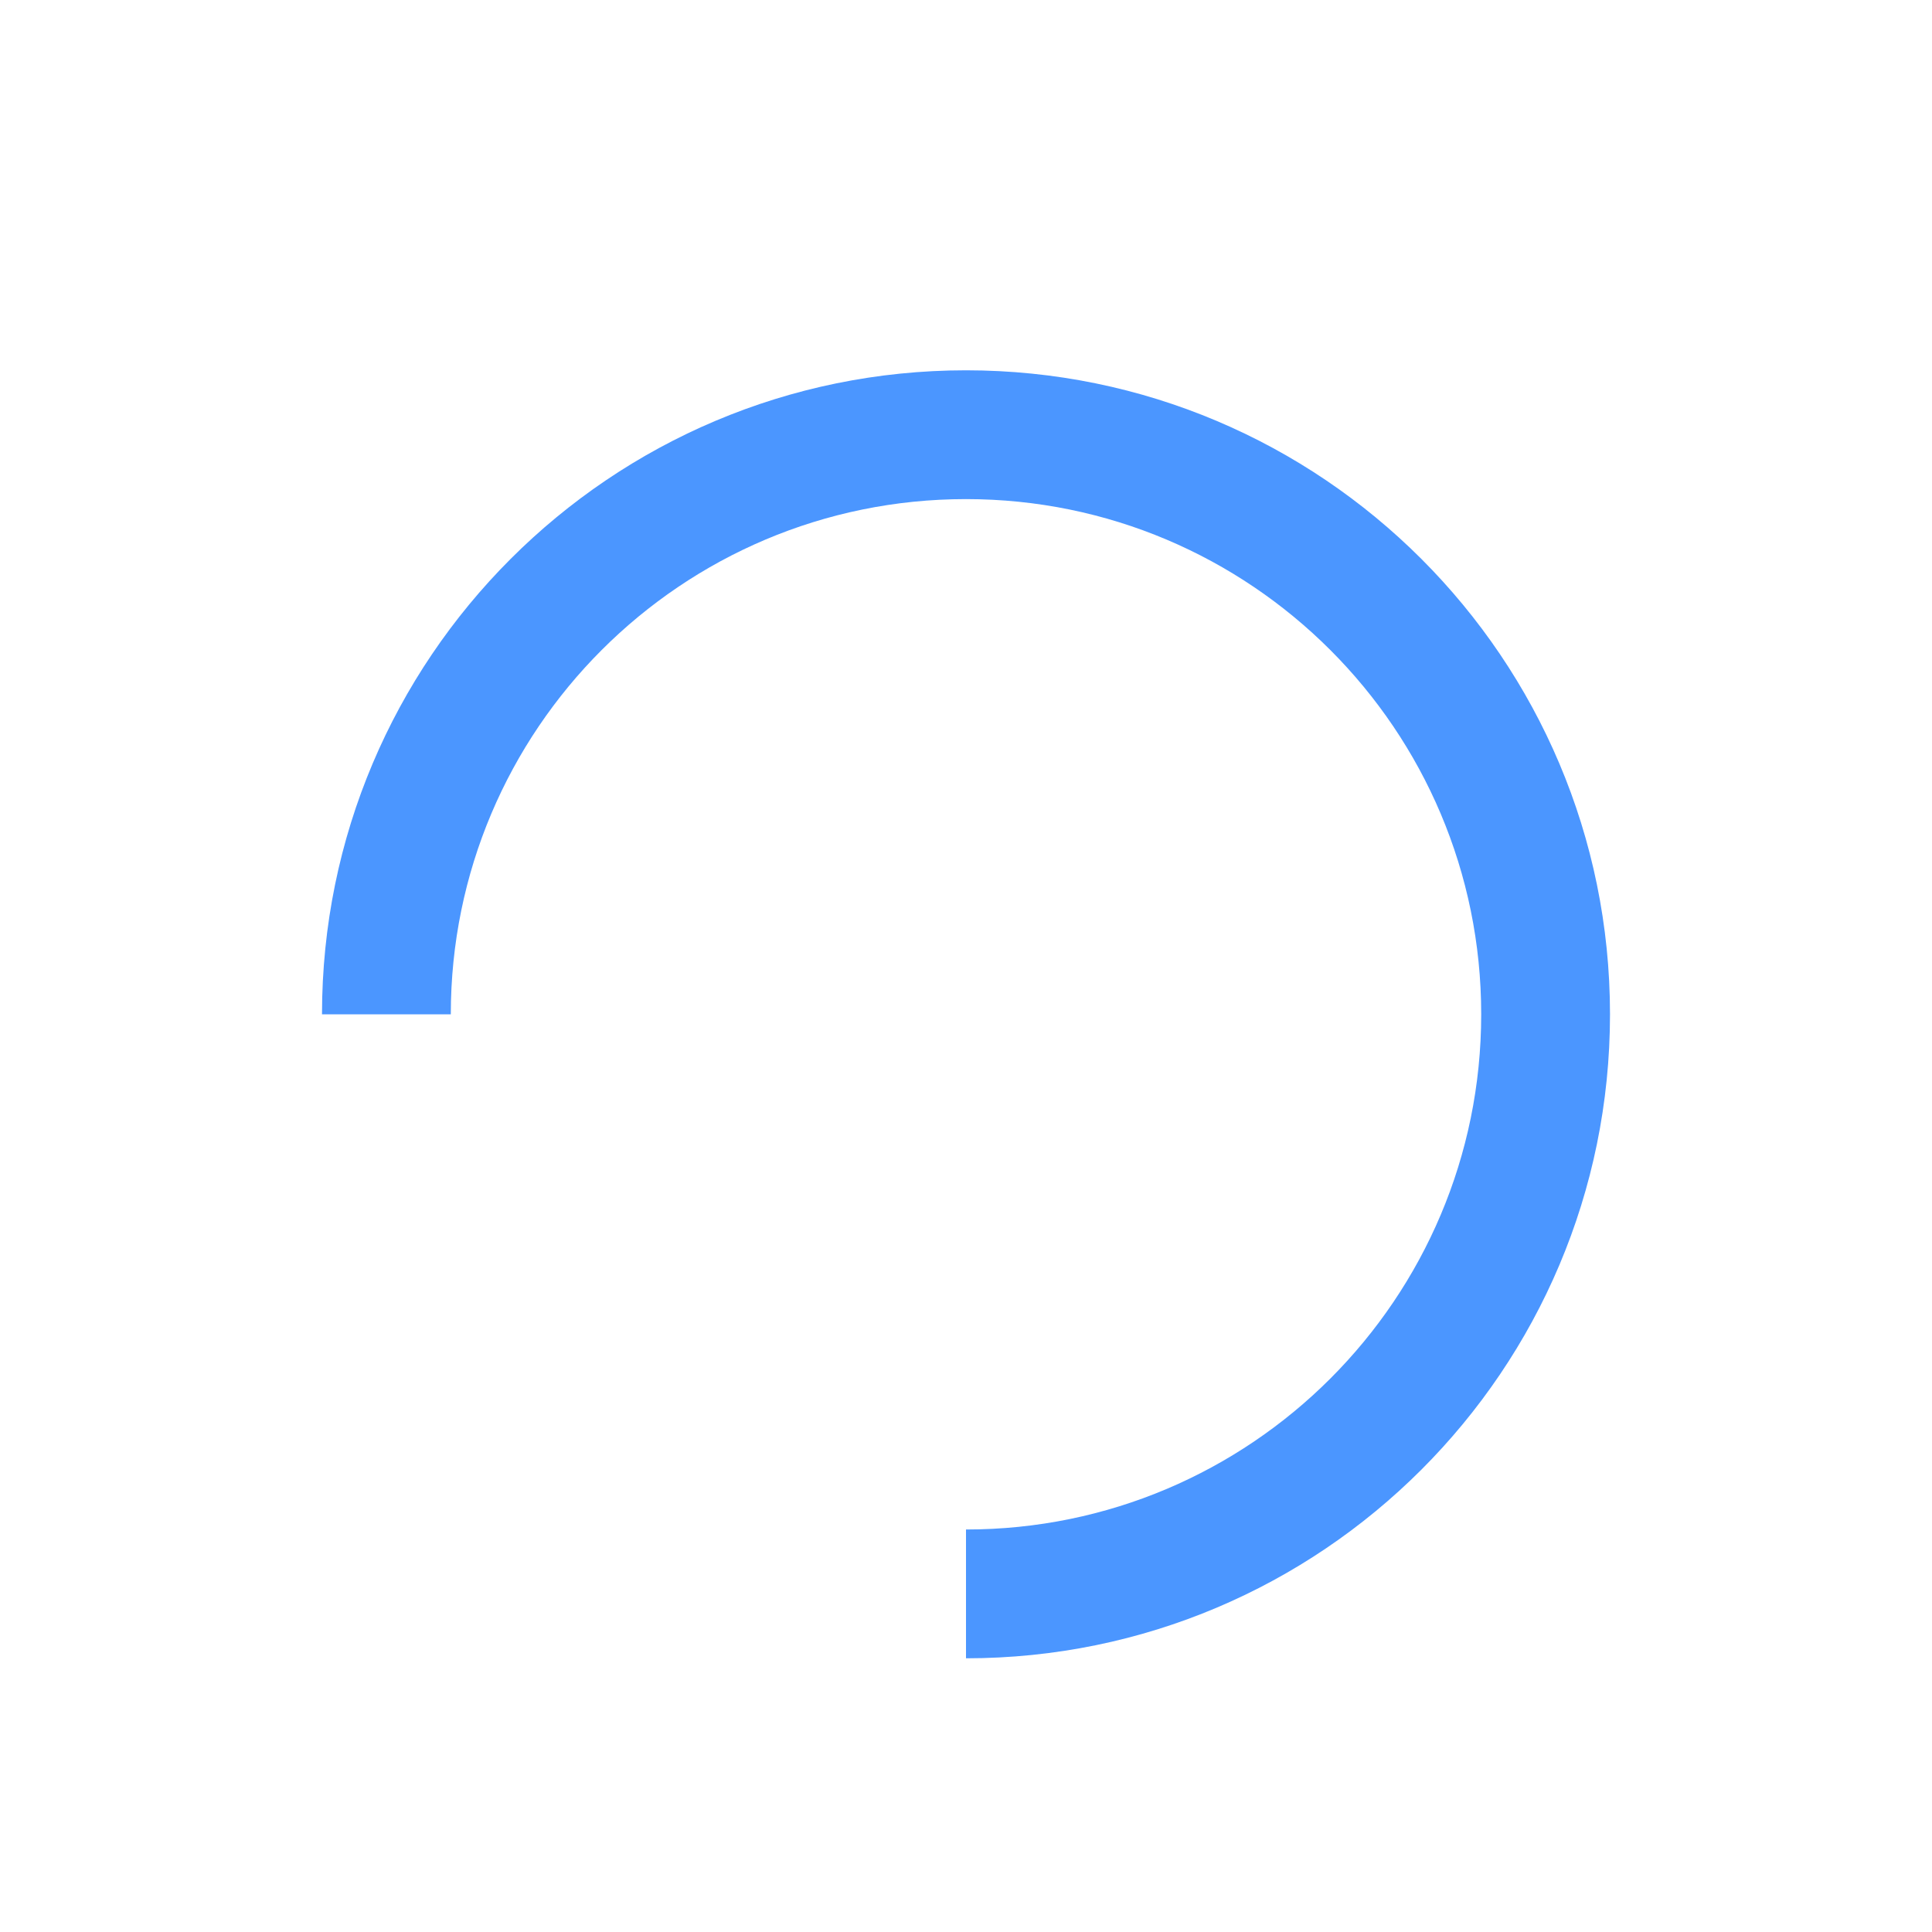
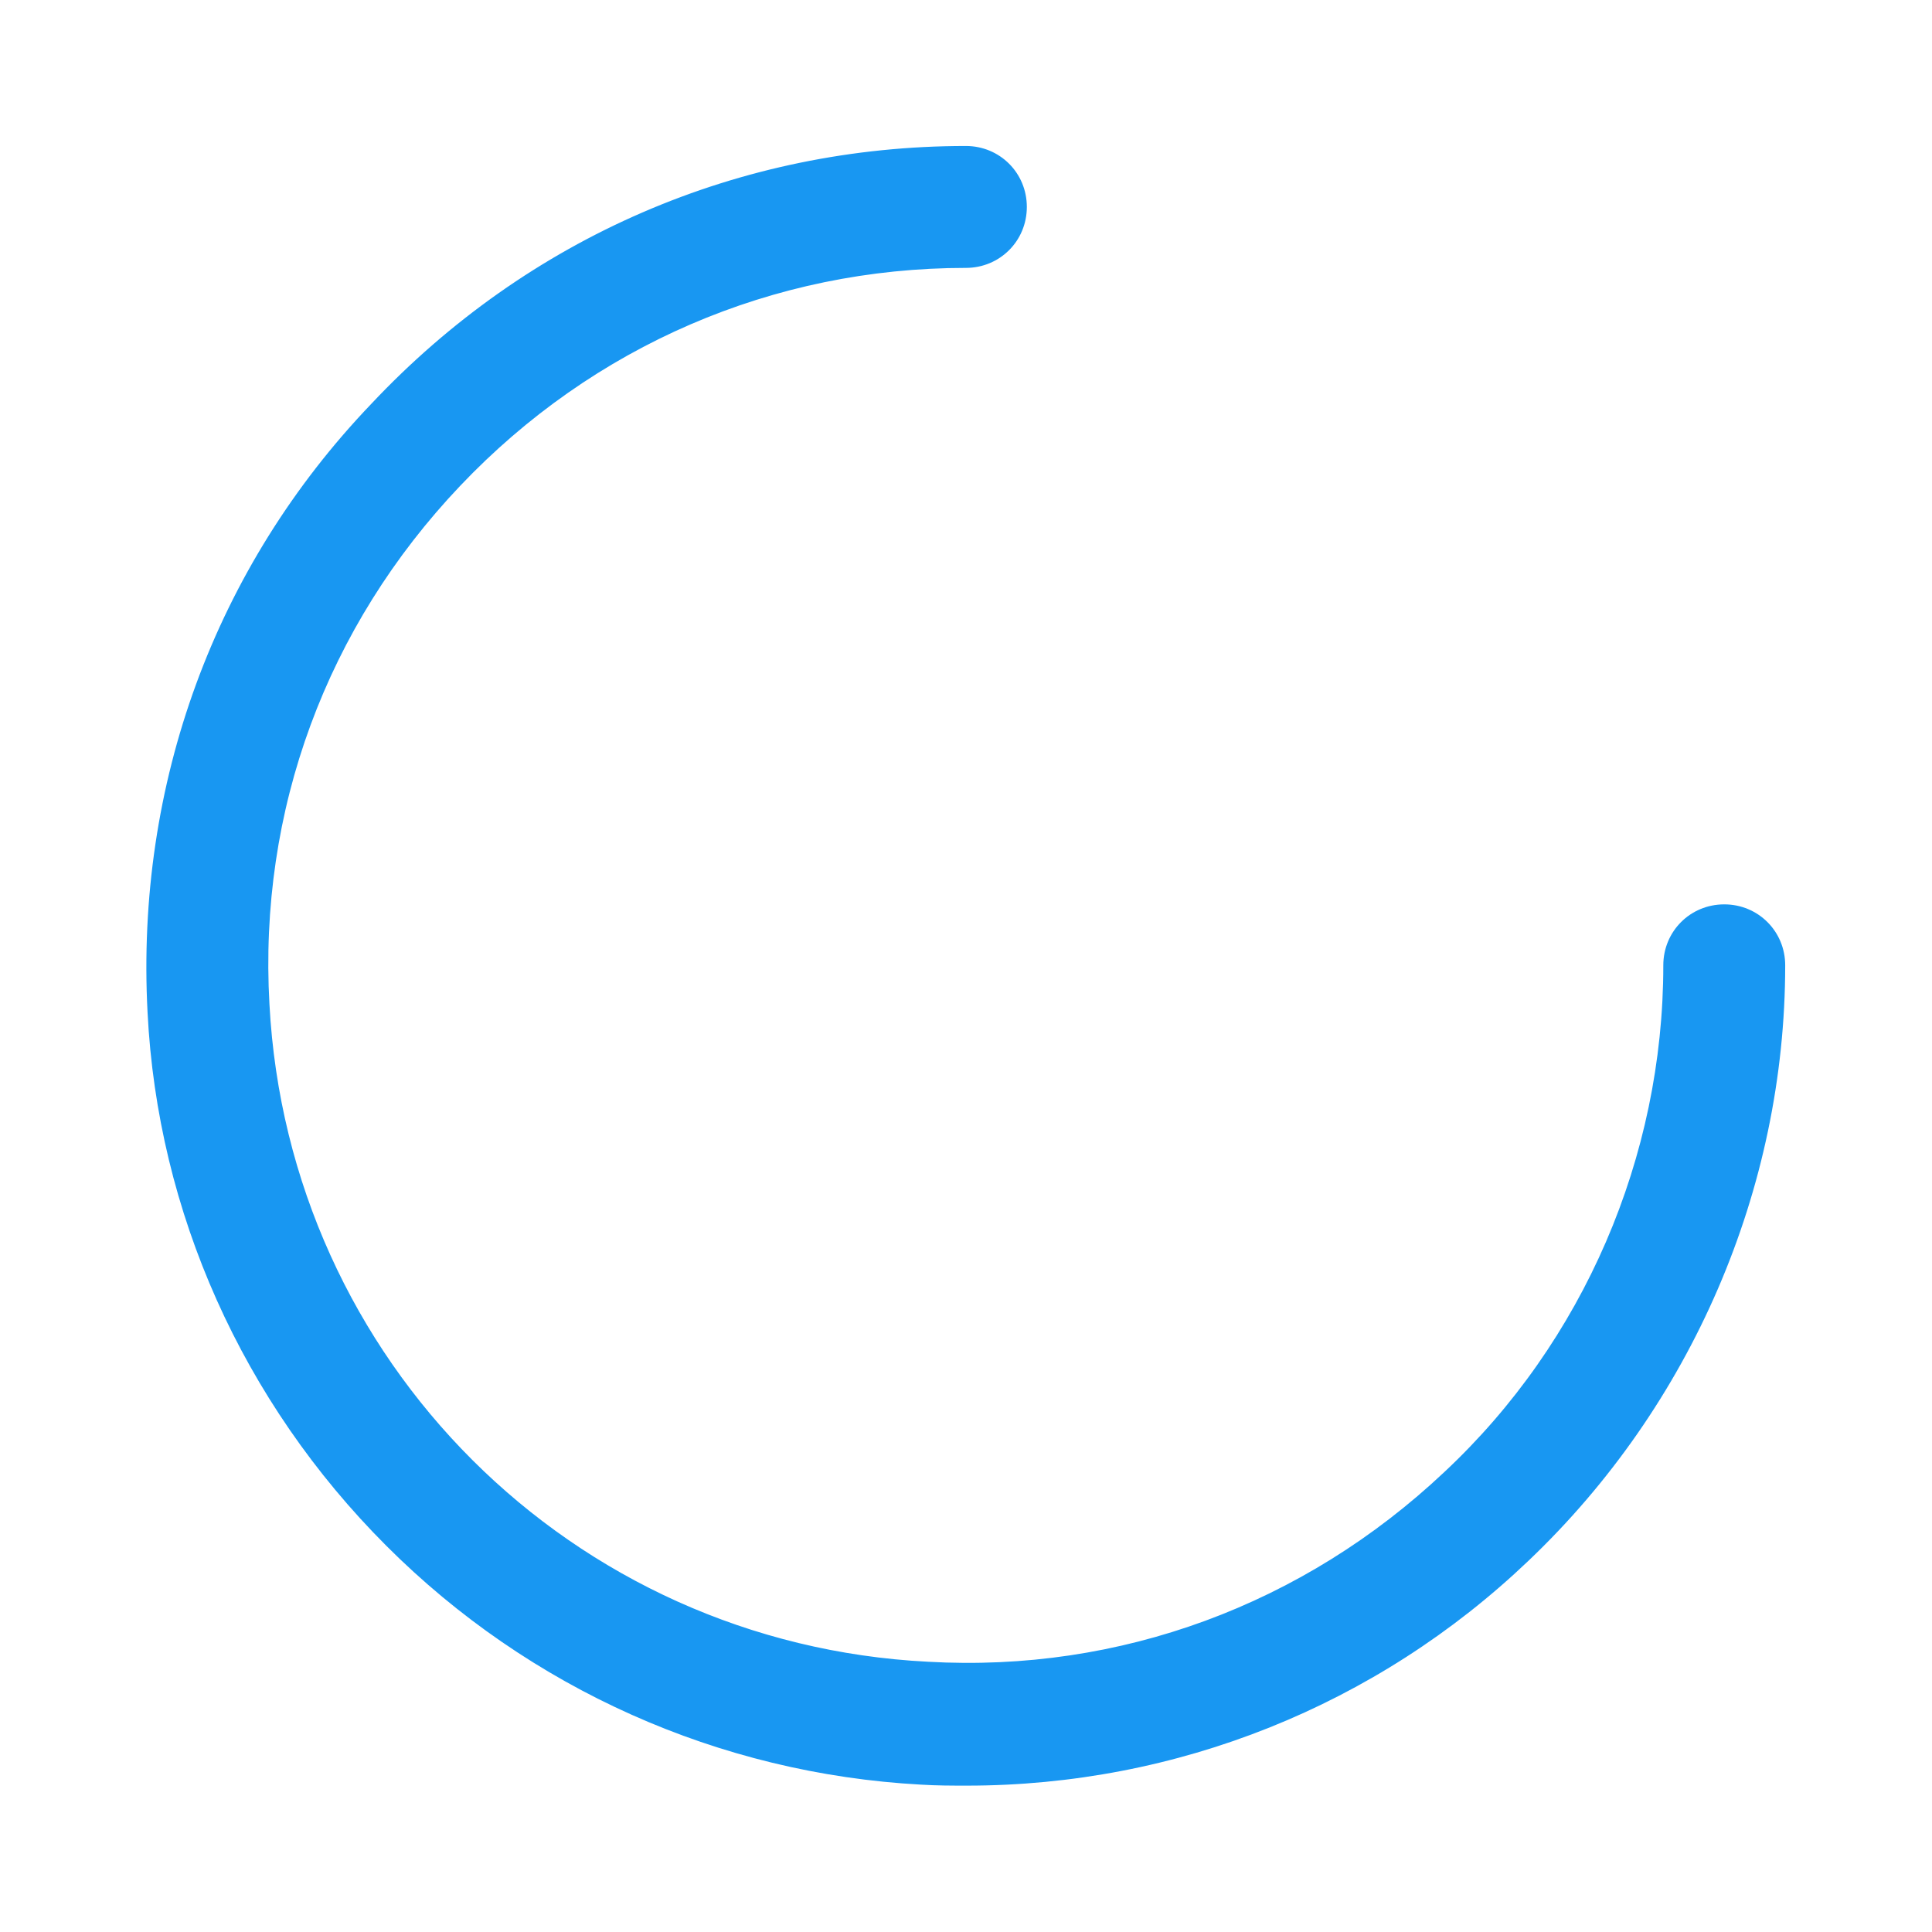
- <svg xmlns="http://www.w3.org/2000/svg" t="1560418500940" class="icon" style="" viewBox="0 0 1024 1024" version="1.1" p-id="3540" width="48" height="48">
+ <svg xmlns="http://www.w3.org/2000/svg" t="1560489397544" class="icon" style="" viewBox="0 0 1024 1024" version="1.1" p-id="8719" width="48" height="48">
  <defs>
    <style type="text/css" />
  </defs>
-   <path d="M512 196.267a341.333 341.333 0 0 0-341.333 341.333h68.267a273.067 273.067 0 1 1 273.067 273.067v68.267a341.333 341.333 0 0 0 0-682.667z" fill="#4B96FF" p-id="3541" />
+   <path d="M512.464 935.831c-7.944 0-15.359 0-23.833-0.53-103.798-5.823-202.298-49.778-276.44-123.92-74.142-74.14-118.626-172.116-123.923-275.914-6.355-117.571 34.424-229.839 115.448-314.576C285.803 135.099 394.369 87.968 511.934 87.968c12.182 0 21.712 9.535 21.712 21.712 0 12.182-9.53 21.712-21.712 21.712-105.384 0-203.358 42.368-275.914 119.156-72.55 76.792-109.621 176.883-103.798 282.272 10.59 193.823 165.231 348.465 359.061 358.525 104.858 5.829 204.949-31.242 281.737-103.268 76.262-71.495 119.156-172.116 119.156-276.445 0-12.177 9.53-21.712 21.712-21.712s21.712 9.535 21.712 21.712c0 115.981-48.723 228.254-132.925 308.218-79.439 75.202-182.176 115.98-290.212 115.98z m0 0" fill="#1897F2" p-id="8720" />
+   <path d="M512.464 946.423c-7.944 0-15.889 0-24.357-0.53-106.981-5.823-207.602-50.839-283.329-126.571-76.263-76.257-121.278-176.879-126.571-282.793-6.353-120.747 35.481-235.666 118.626-322.52C279.98 125.569 392.248 77.377 511.934 77.377c18.005 0 32.309 14.299 32.309 32.304s-14.304 32.308-32.309 32.308c-102.207 0-197.535 41.308-267.97 115.45-70.964 74.672-106.974 172.111-101.151 274.853 10.065 189.061 160.464 338.935 349 348.465 101.676 5.823 199.121-30.187 273.792-100.622 73.612-68.843 115.981-166.818 115.981-268.5 0-18.004 14.297-32.303 32.303-32.303 18.005 0 32.303 14.299 32.303 32.303 0 118.626-49.778 233.546-136.1 315.632-80.495 76.792-186.415 119.156-297.627 119.156z m-0.53-847.864c-113.858 0-220.834 46.076-299.742 129.748-78.909 83.146-118.626 192.242-112.803 307.161 5.298 100.621 48.193 196.475 120.748 269.025a414.48 414.48 0 0 0 269.555 120.748c7.945 0.53 15.359 0.53 22.772 0.53 105.919 0 206.54-40.248 282.799-113.333 82.616-78.379 129.748-188 129.748-300.804 0-6.353-4.768-11.12-11.122-11.12s-11.122 4.767-11.122 11.12c0 107.506-44.485 210.779-122.863 283.859-78.909 74.672-181.646 112.273-289.152 106.444-199.652-10.59-357.999-168.934-369.121-368.591-5.823-108.56 31.778-211.832 106.974-290.212 74.672-78.904 175.294-122.333 283.329-122.333 6.359 0 11.122-4.762 11.122-11.12 0-6.353-4.763-11.122-11.122-11.122z m0 0" fill="#1897F2" p-id="8721" />
</svg>
